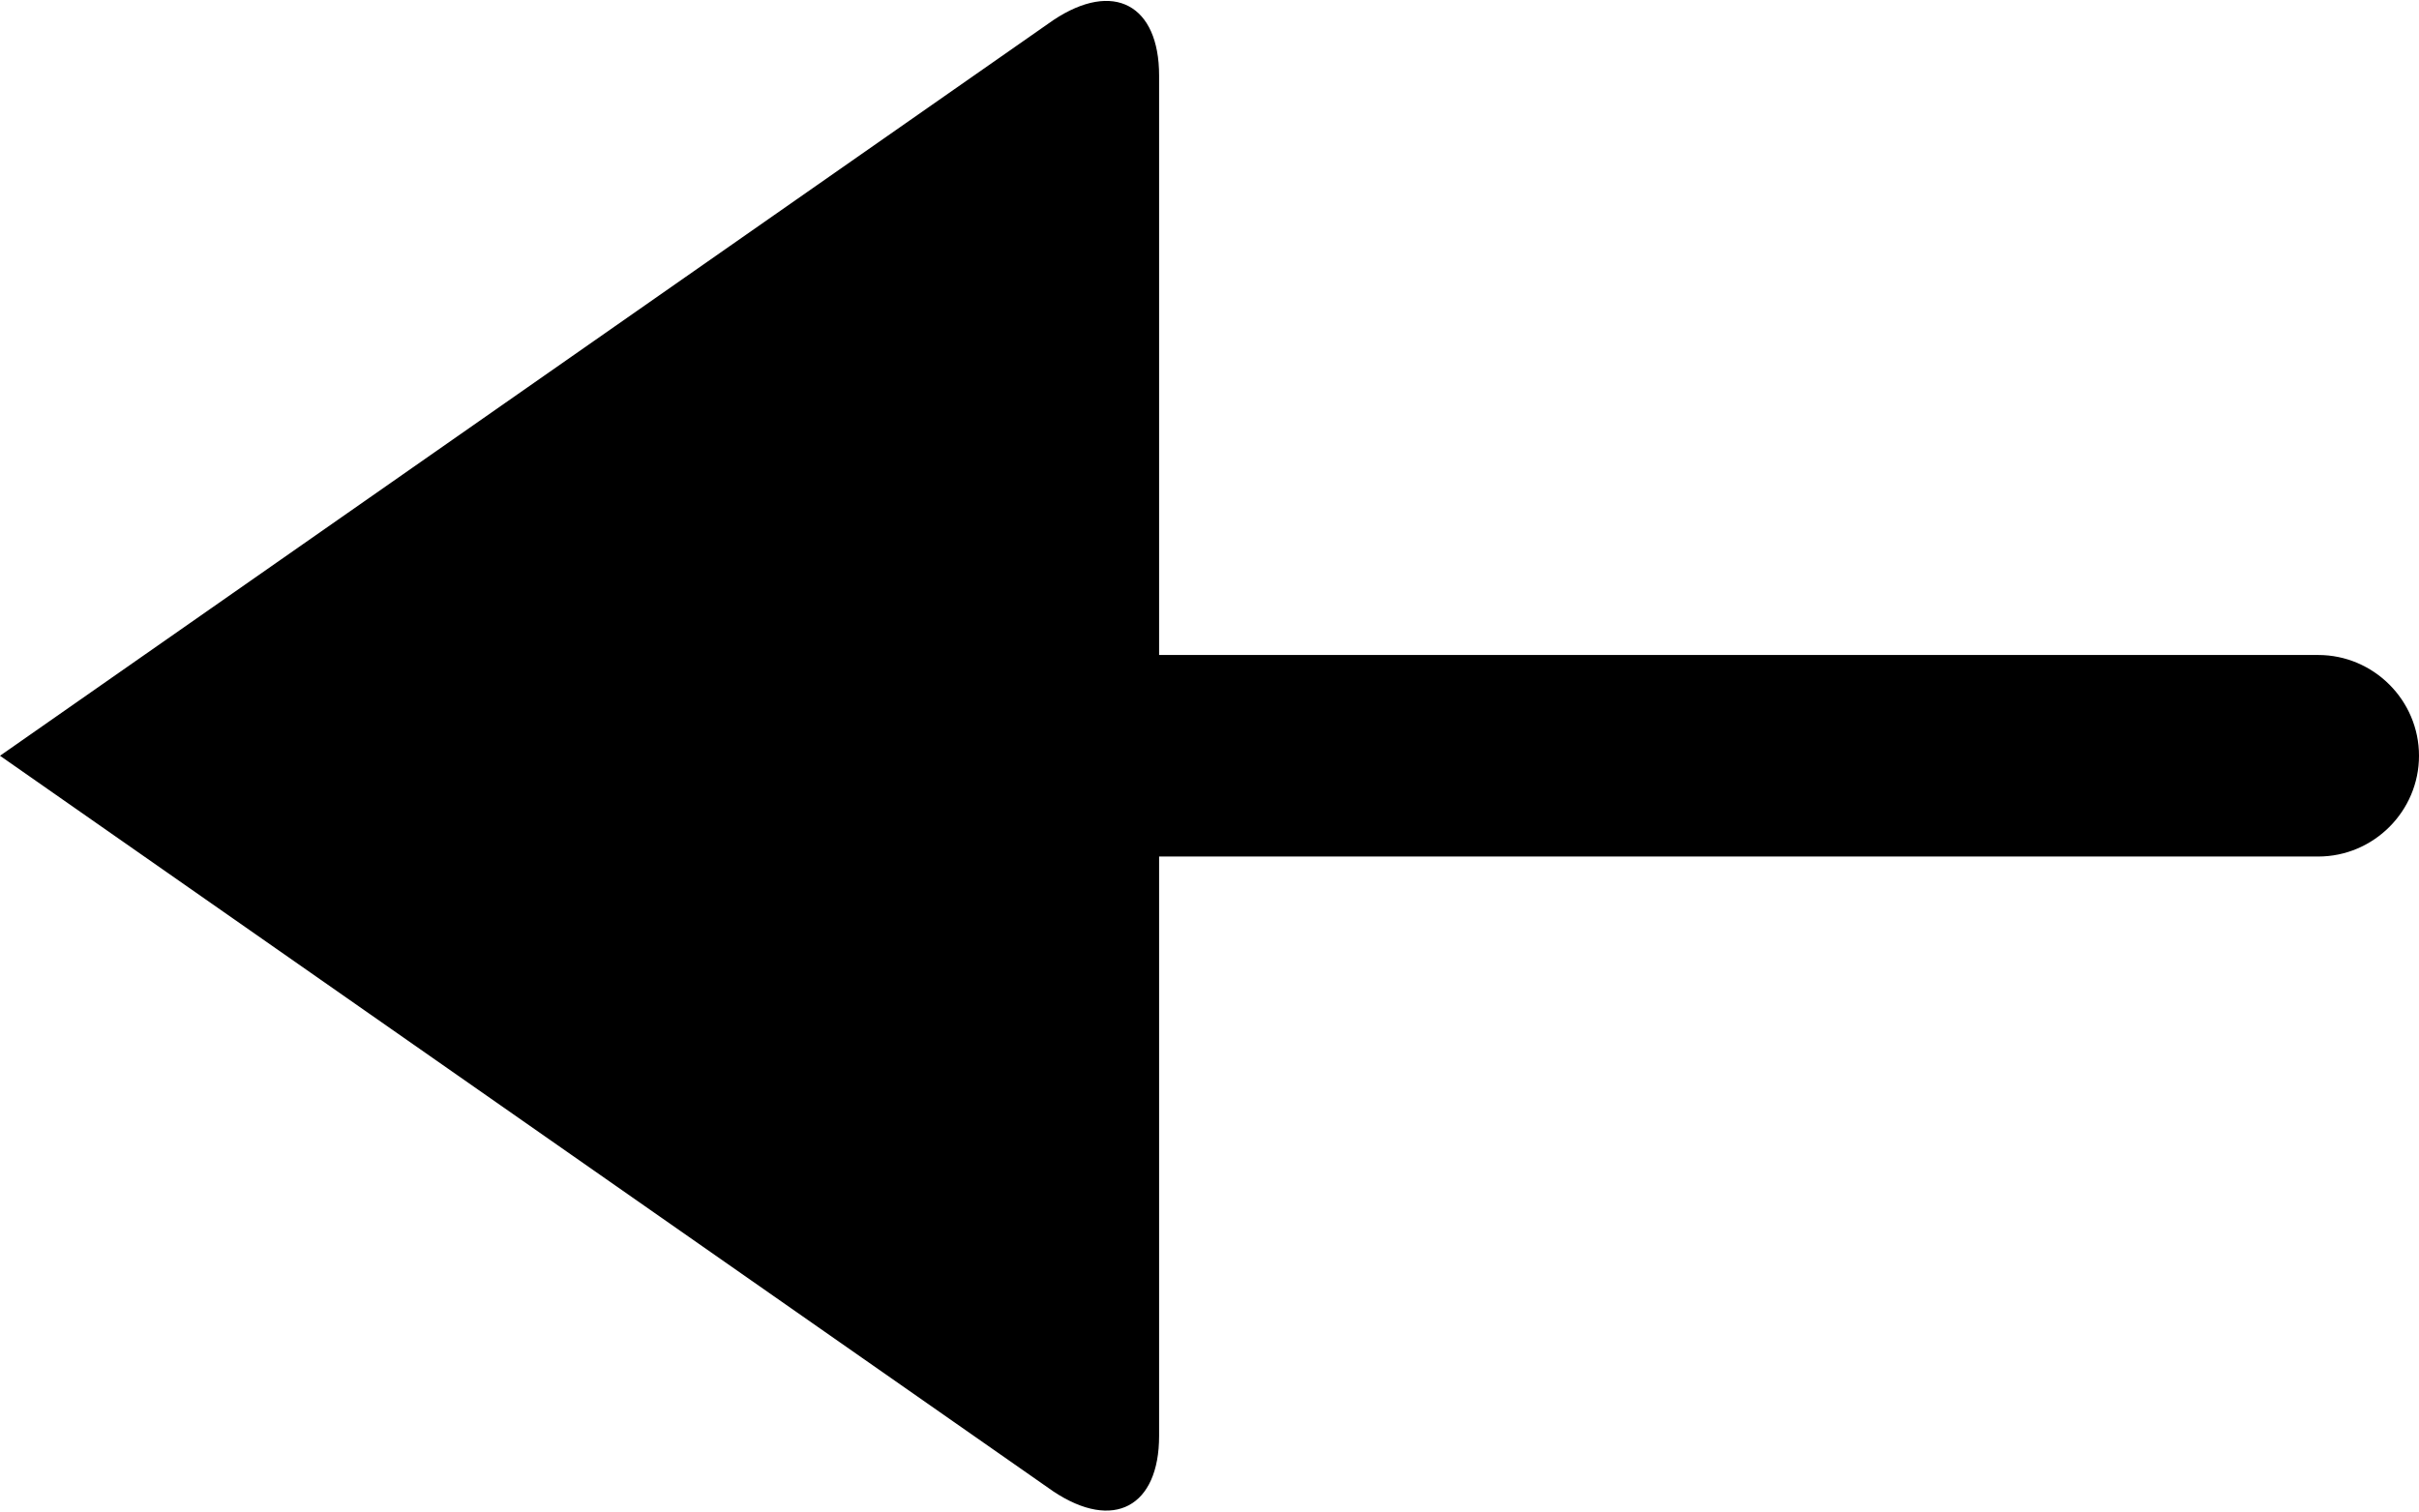
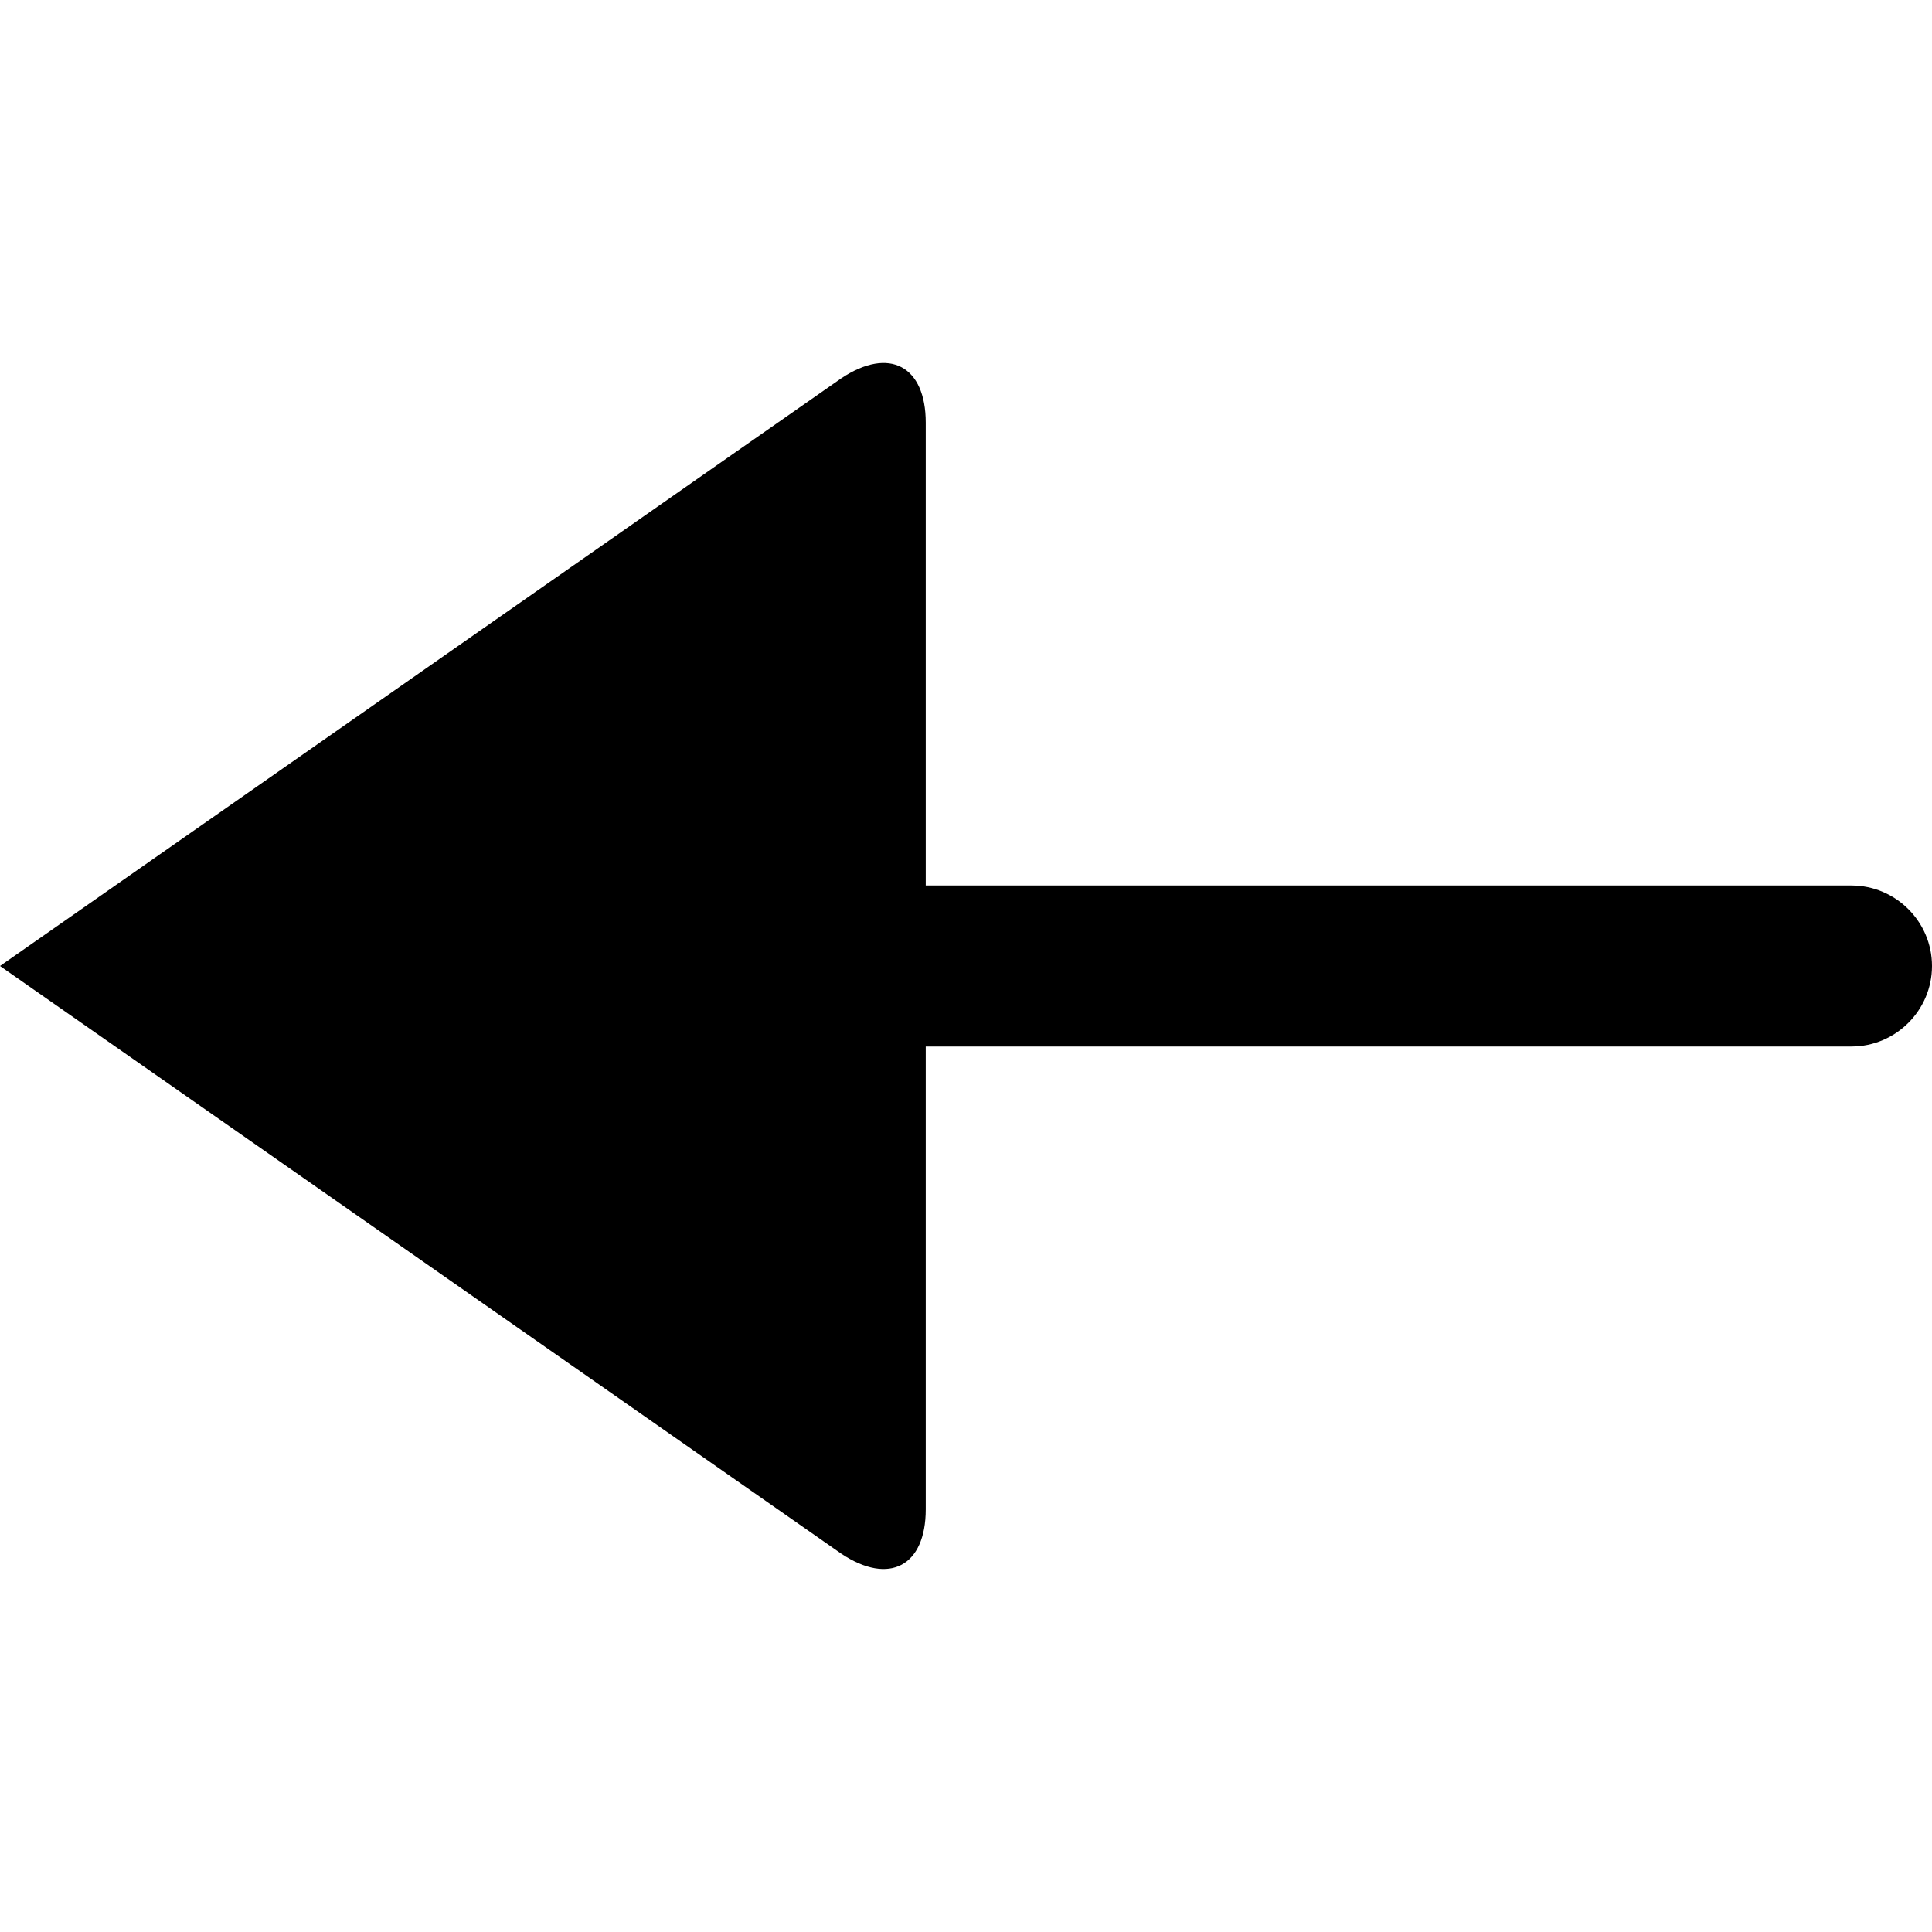
- <svg xmlns="http://www.w3.org/2000/svg" width="48px" height="30px" viewBox="0 0 48 30" version="1.1">
-   <defs />
-   <g id="Page-1" stroke="none" stroke-width="1" fill="none" fill-rule="evenodd">
-     <g id="arrow-left-tail" fill-rule="nonzero" fill="#000000">
-       <path d="M46,13 L23,13 L23,1.5 C23,0.1 22.1,-0.4 20.9,0.4 L0,15 L20.9,29.6 C22.1,30.4 23,29.9 23,28.5 L23,17 L46,17 C47.1,17 48,16.1 48,15 C48,13.9 47.1,13 46,13 Z" id="Shape" />
-     </g>
-   </g>
+ <svg xmlns="http://www.w3.org/2000/svg" version="1.1" id="Layer_1" x="0px" y="0px" width="48px" height="48px" viewBox="-281 373 48 48" style="enable-background:new -281 373 48 48;" xml:space="preserve">
+   <path d="M-235,395h-23v-11.5c0-1.4-0.9-1.9-2.1-1.1L-281,397l20.9,14.6c1.2,0.8,2.1,0.3,2.1-1.1V399h23c1.1,0,2-0.9,2-2  S-233.9,395-235,395z" />
</svg>
